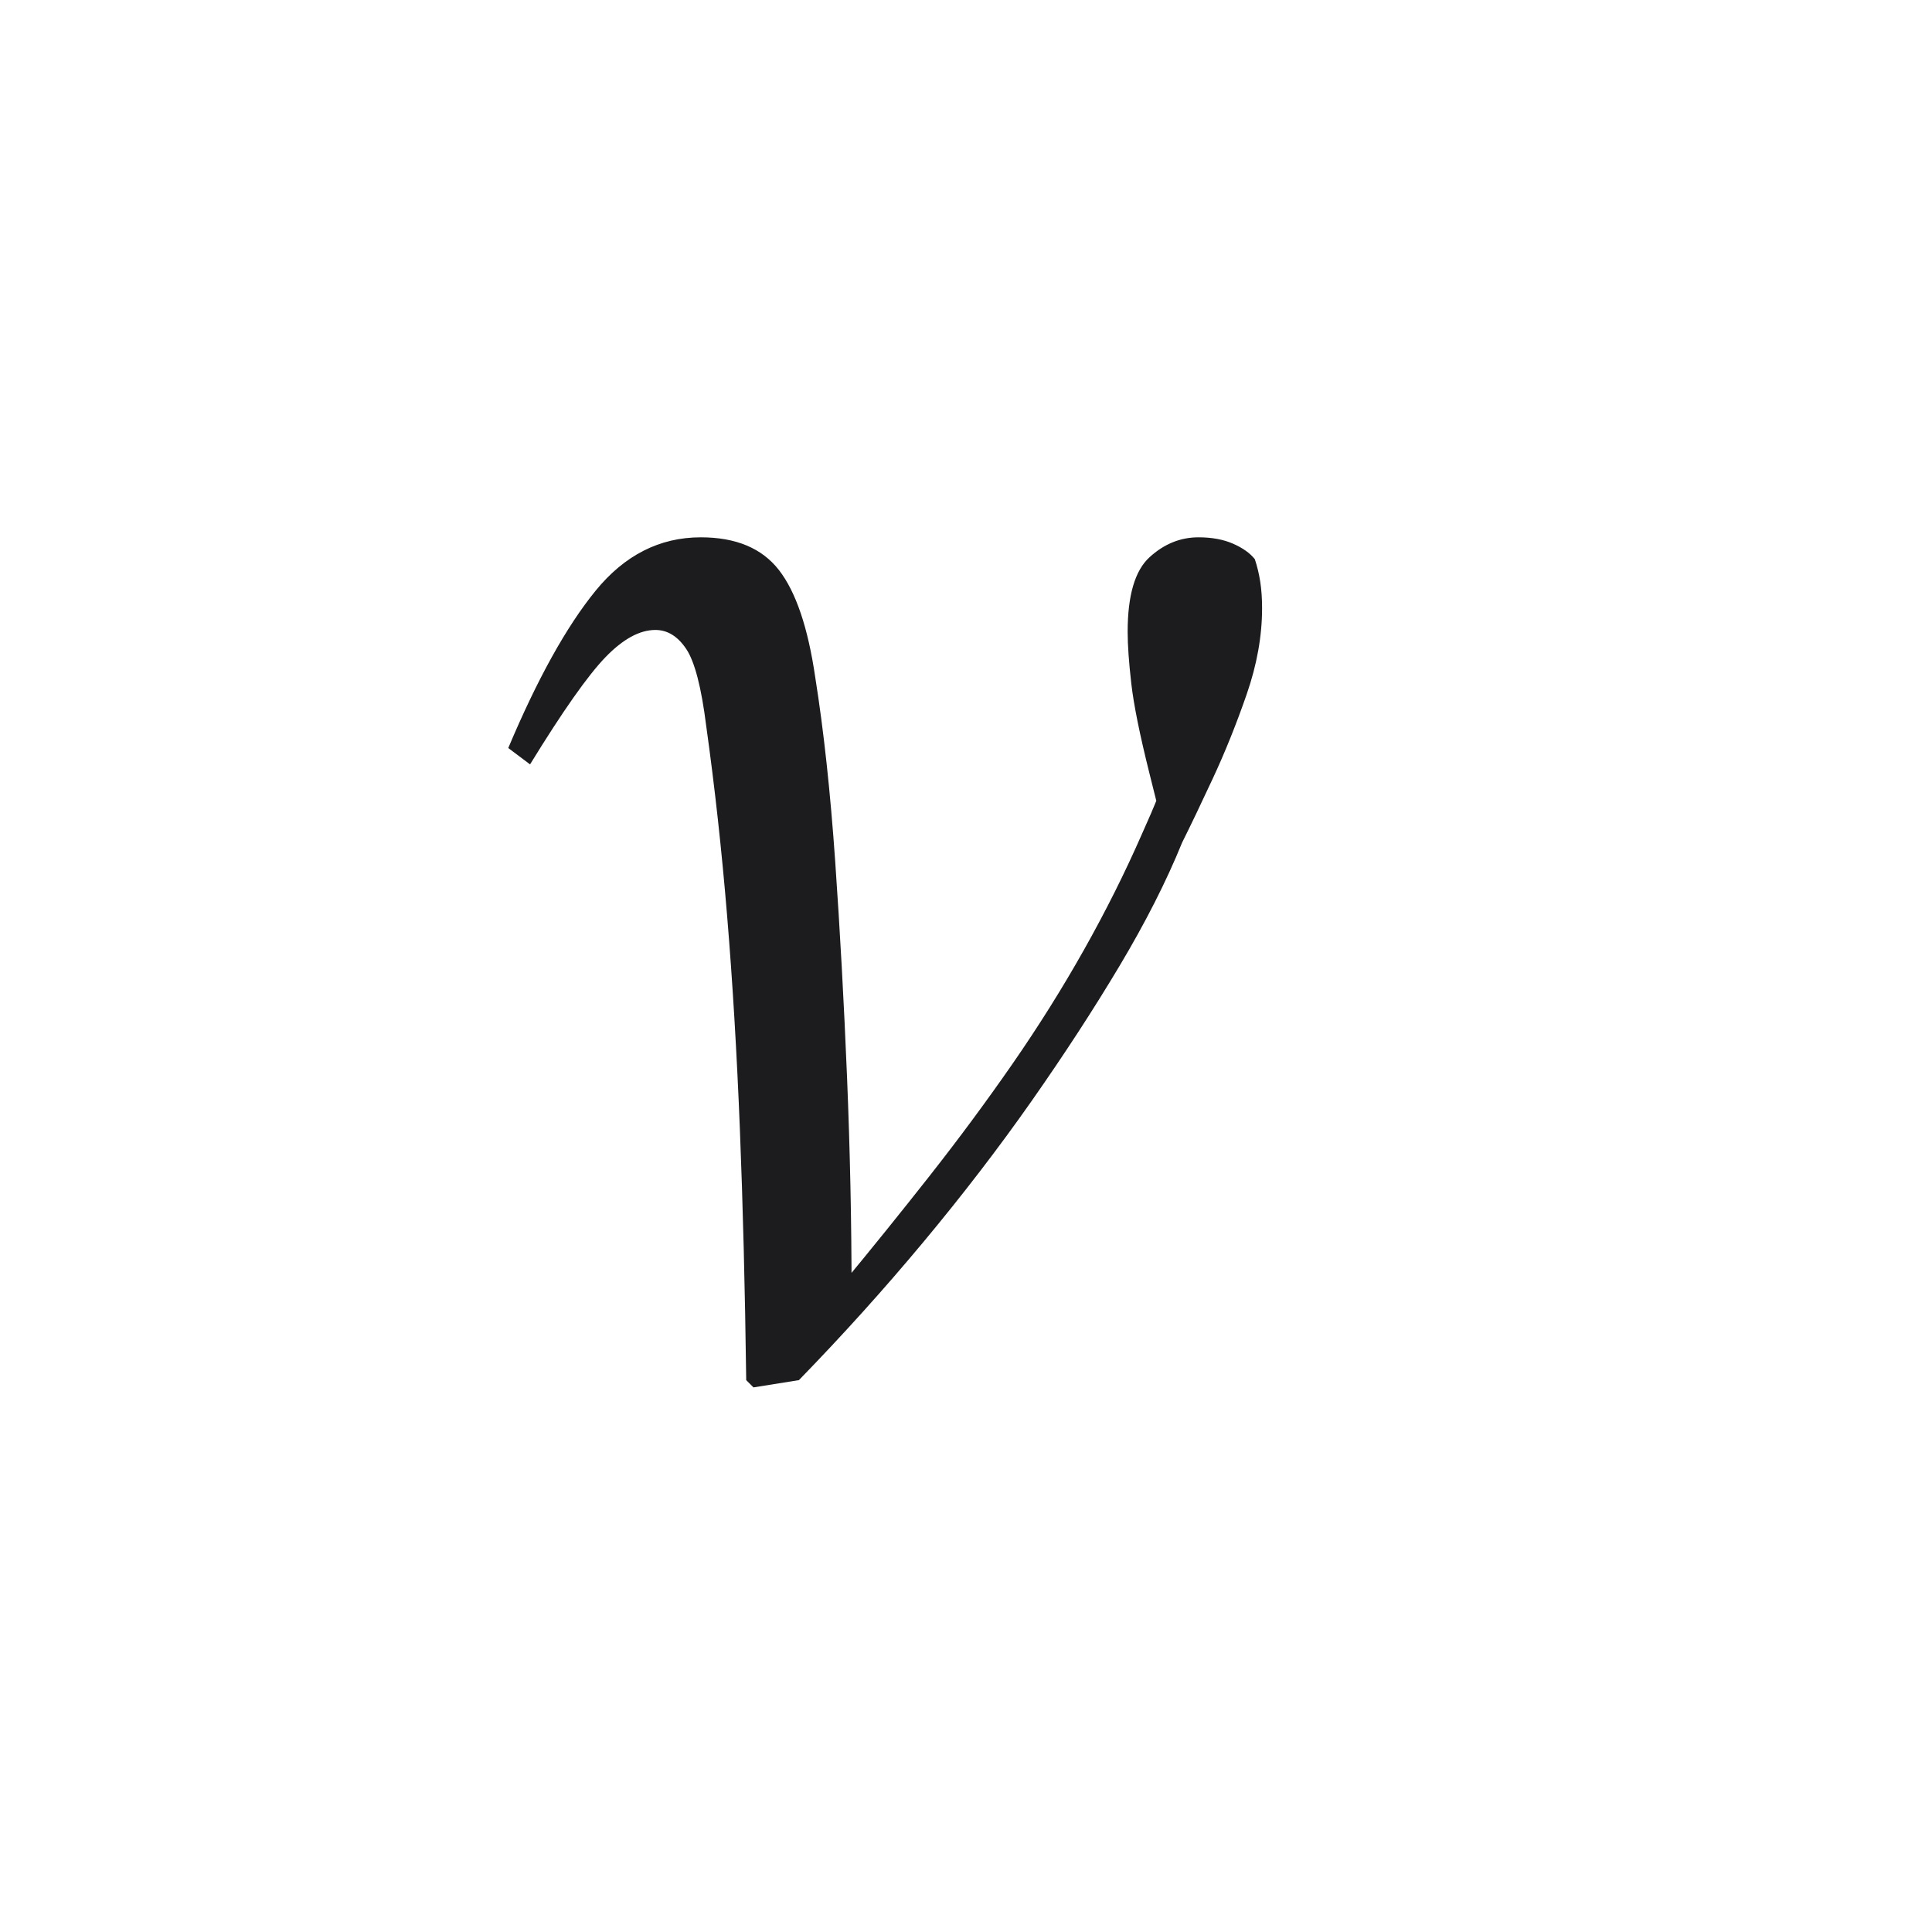
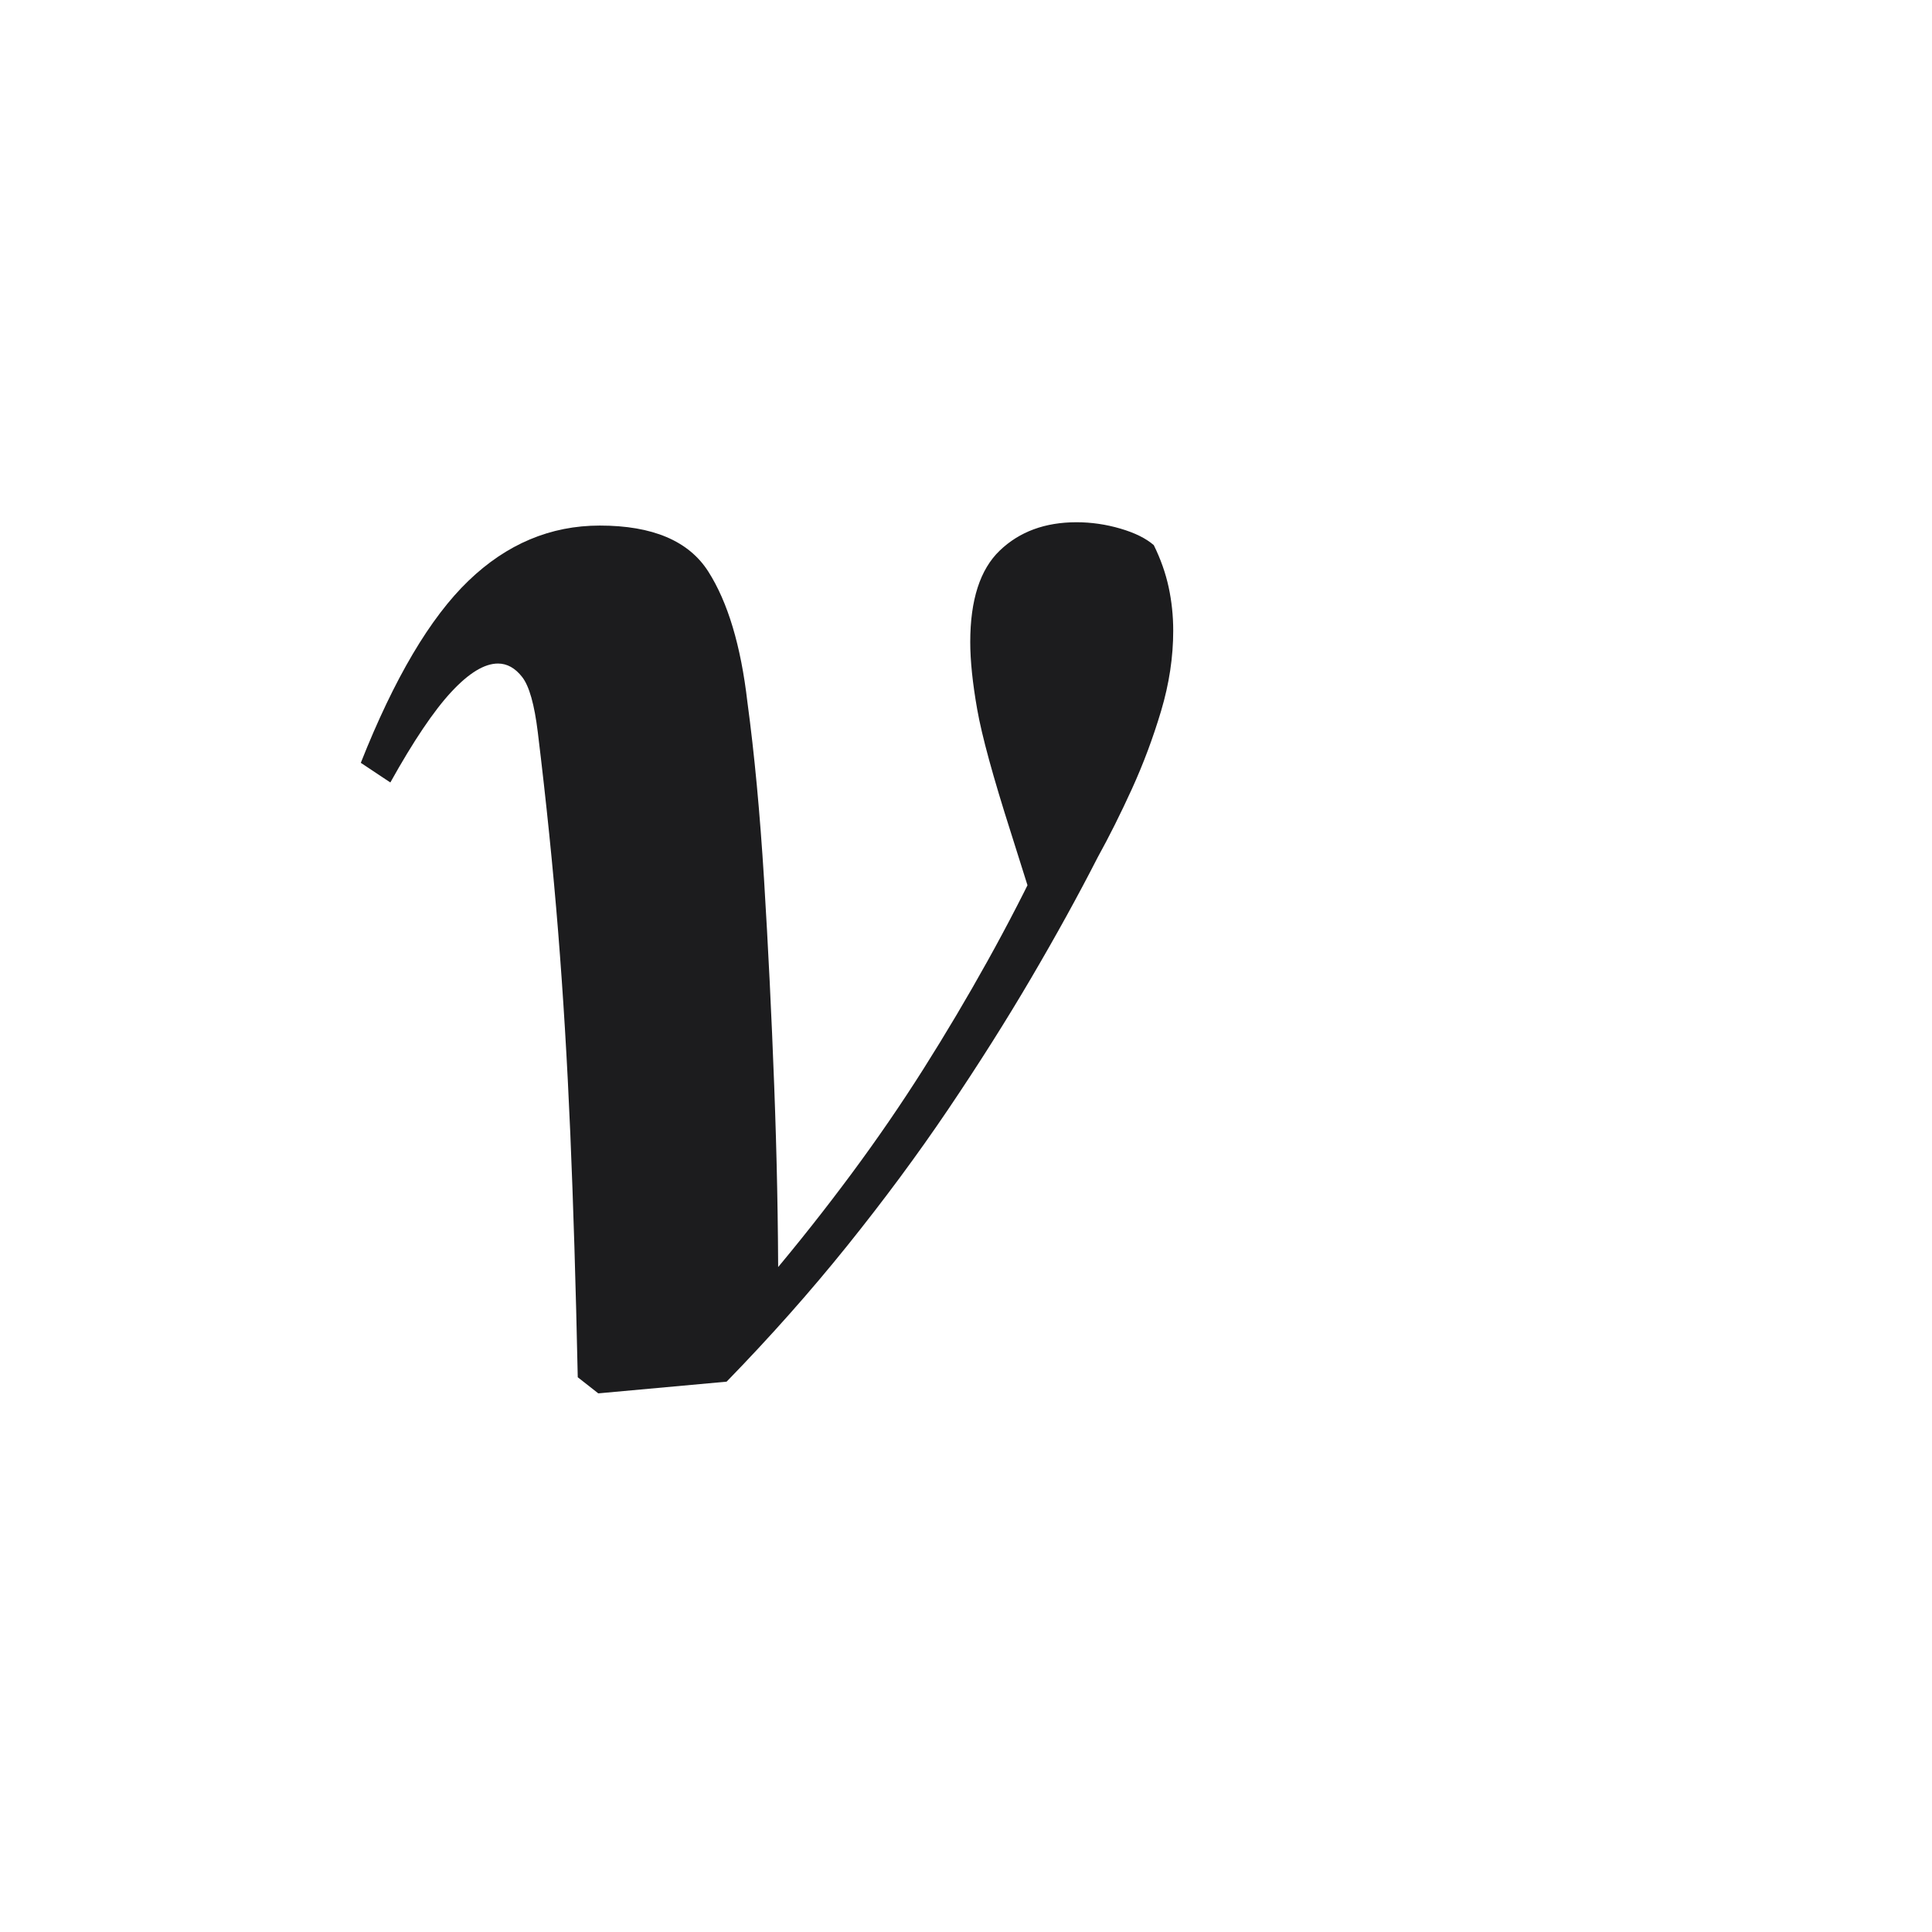
<svg xmlns="http://www.w3.org/2000/svg" width="1024" height="1024" viewBox="0 0 1024 1024">
-   <path d="M395.51 731.50Q394.55 658.34 392.14 598.16Q389.73 537.99 385.40 485.52Q381.07 433.06 374.33 384.92Q370.48 354.11 363.74 344.00Q357.00 333.89 347.37 333.89Q334.86 333.89 320.90 348.34Q306.94 362.78 280.94 405.14L269.39 396.47Q292.50 341.60 315.60 313.20Q338.71 284.79 371.44 284.79Q399.36 284.79 412.84 302.12Q426.32 319.45 432.09 358.93Q438.83 401.29 442.68 456.64Q446.53 512.00 448.94 570.73Q451.35 629.45 451.35 685.29L442.68 685.29L446.53 680.48Q469.64 652.56 492.75 623.20Q515.85 593.83 536.55 563.99Q557.25 534.14 574.58 503.34Q591.91 472.53 605.39 441.72Q610.20 431.13 614.05 421.50Q617.90 411.88 620.79 402.25L617.90 444.61L609.24 409.95Q601.53 379.14 599.61 362.29Q597.68 345.45 597.68 334.86Q597.68 305.97 609.24 295.38Q620.79 284.79 635.23 284.79Q645.82 284.79 653.52 288.16Q661.22 291.53 665.07 296.35Q667.00 302.12 667.96 308.38Q668.93 314.64 668.93 322.34Q668.93 344.48 660.74 368.07Q652.56 391.66 642.93 412.36Q633.30 433.06 626.57 446.53Q614.05 477.34 593.35 512.00Q572.65 546.66 546.66 583.72Q520.66 620.79 489.38 658.34Q458.09 695.88 423.43 731.50L399.36 735.35Z" fill="#1C1C1E" />
+   <path d="M306.22 729.97Q304.67 656.80 302.26 600.44Q299.85 544.07 295.81 493.65Q291.77 443.24 285.04 388.07Q282.36 366.05 276.79 358.87Q271.22 351.69 263.94 351.69Q253.18 351.69 239.22 366.72Q225.26 381.75 206.89 414.73L191.23 404.31Q217.85 337.12 248.29 307.84Q278.72 278.56 317.90 278.56Q359.88 278.56 375.41 302.93Q390.94 327.29 396.13 372.03Q401.70 413.22 404.97 466.24Q408.23 519.25 410.34 575.34Q412.46 631.43 412.46 682.58L403.21 682.58L408.23 676.60Q430.75 649.85 451.22 622.24Q471.69 594.64 489.46 566.55Q507.22 538.46 523.38 509.41Q539.54 480.36 553.60 450.73Q559.00 439.55 564.32 428.75Q569.64 417.95 574.28 406.57L548.54 481.75L535.77 441.23Q521.62 396.94 517.94 375.99Q514.25 355.04 514.25 340.35Q514.25 306.78 529.91 291.79Q545.56 276.80 570.56 276.80Q582.32 276.80 593.83 280.17Q605.34 283.54 611.54 288.94Q616.98 299.99 619.41 311.23Q621.83 322.47 621.83 334.28Q621.83 355.25 615.41 376.79Q608.98 398.32 599.94 418.14Q590.90 437.96 581.82 454.37Q566.37 484.59 546.55 518.37Q526.73 552.15 502.50 588.05Q478.26 623.94 449.02 660.31Q419.78 696.69 385.12 732.31L317.10 738.51Z" fill="#1C1C1E" />
</svg>
